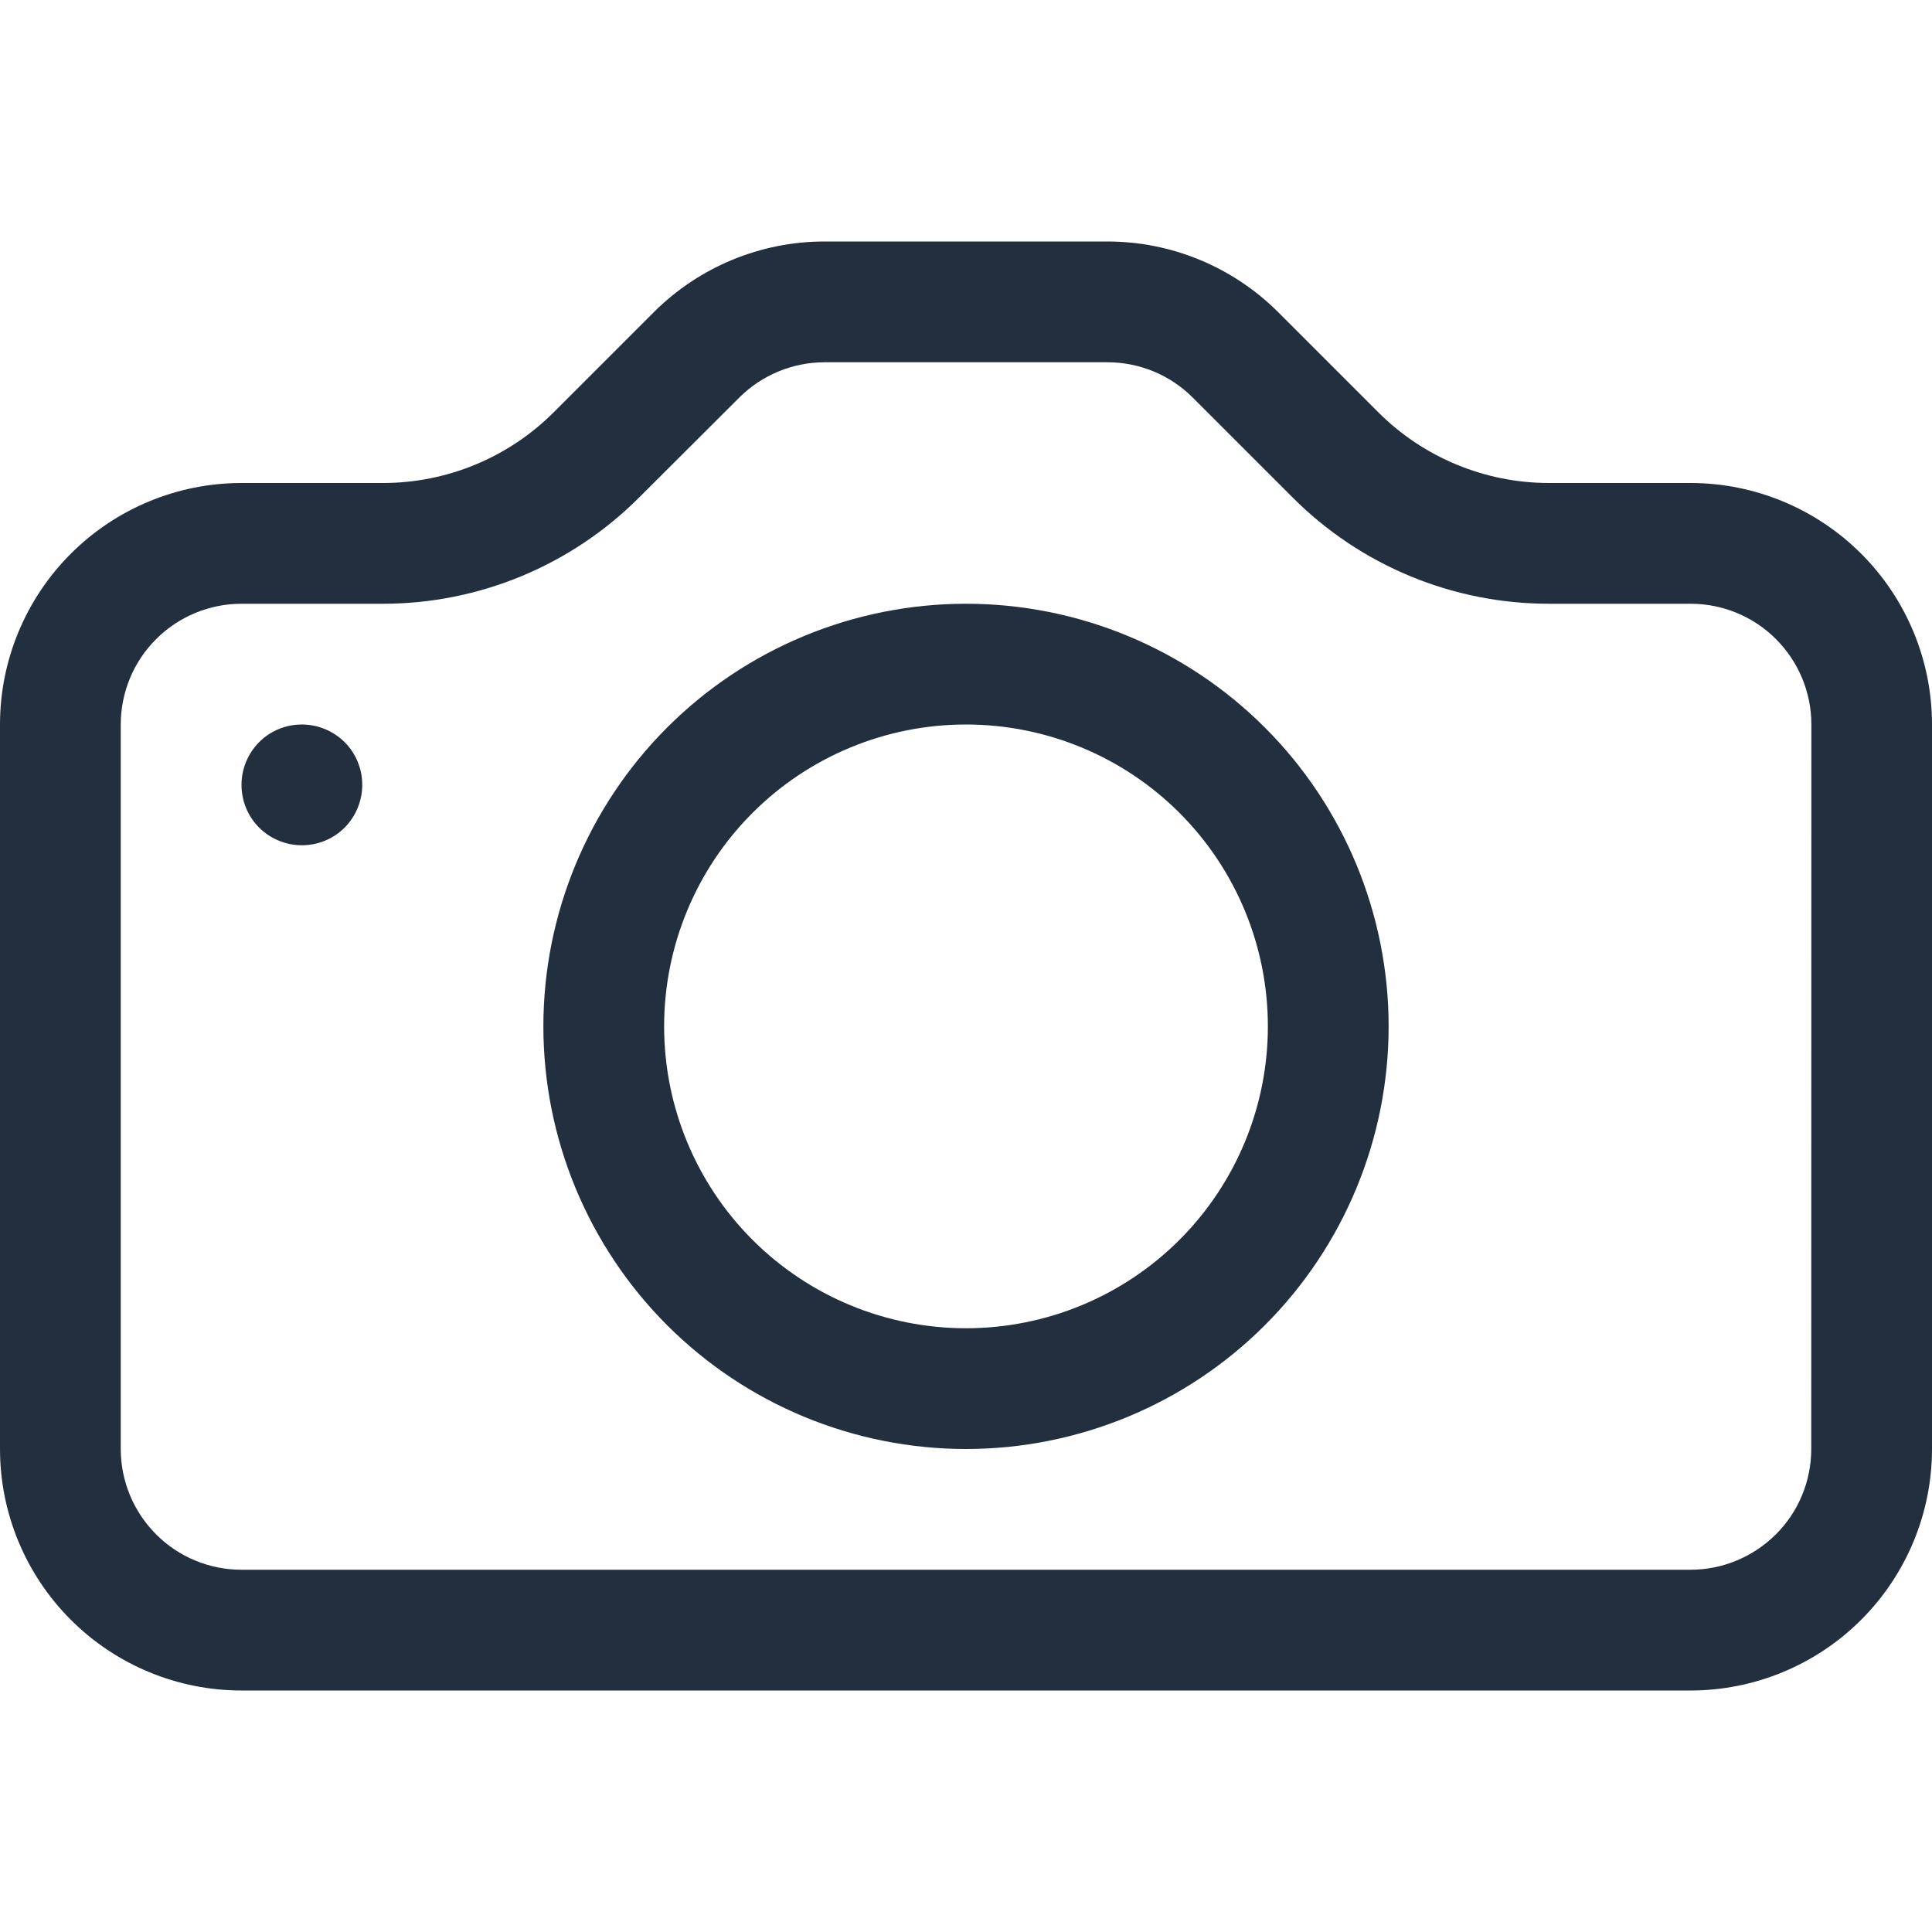
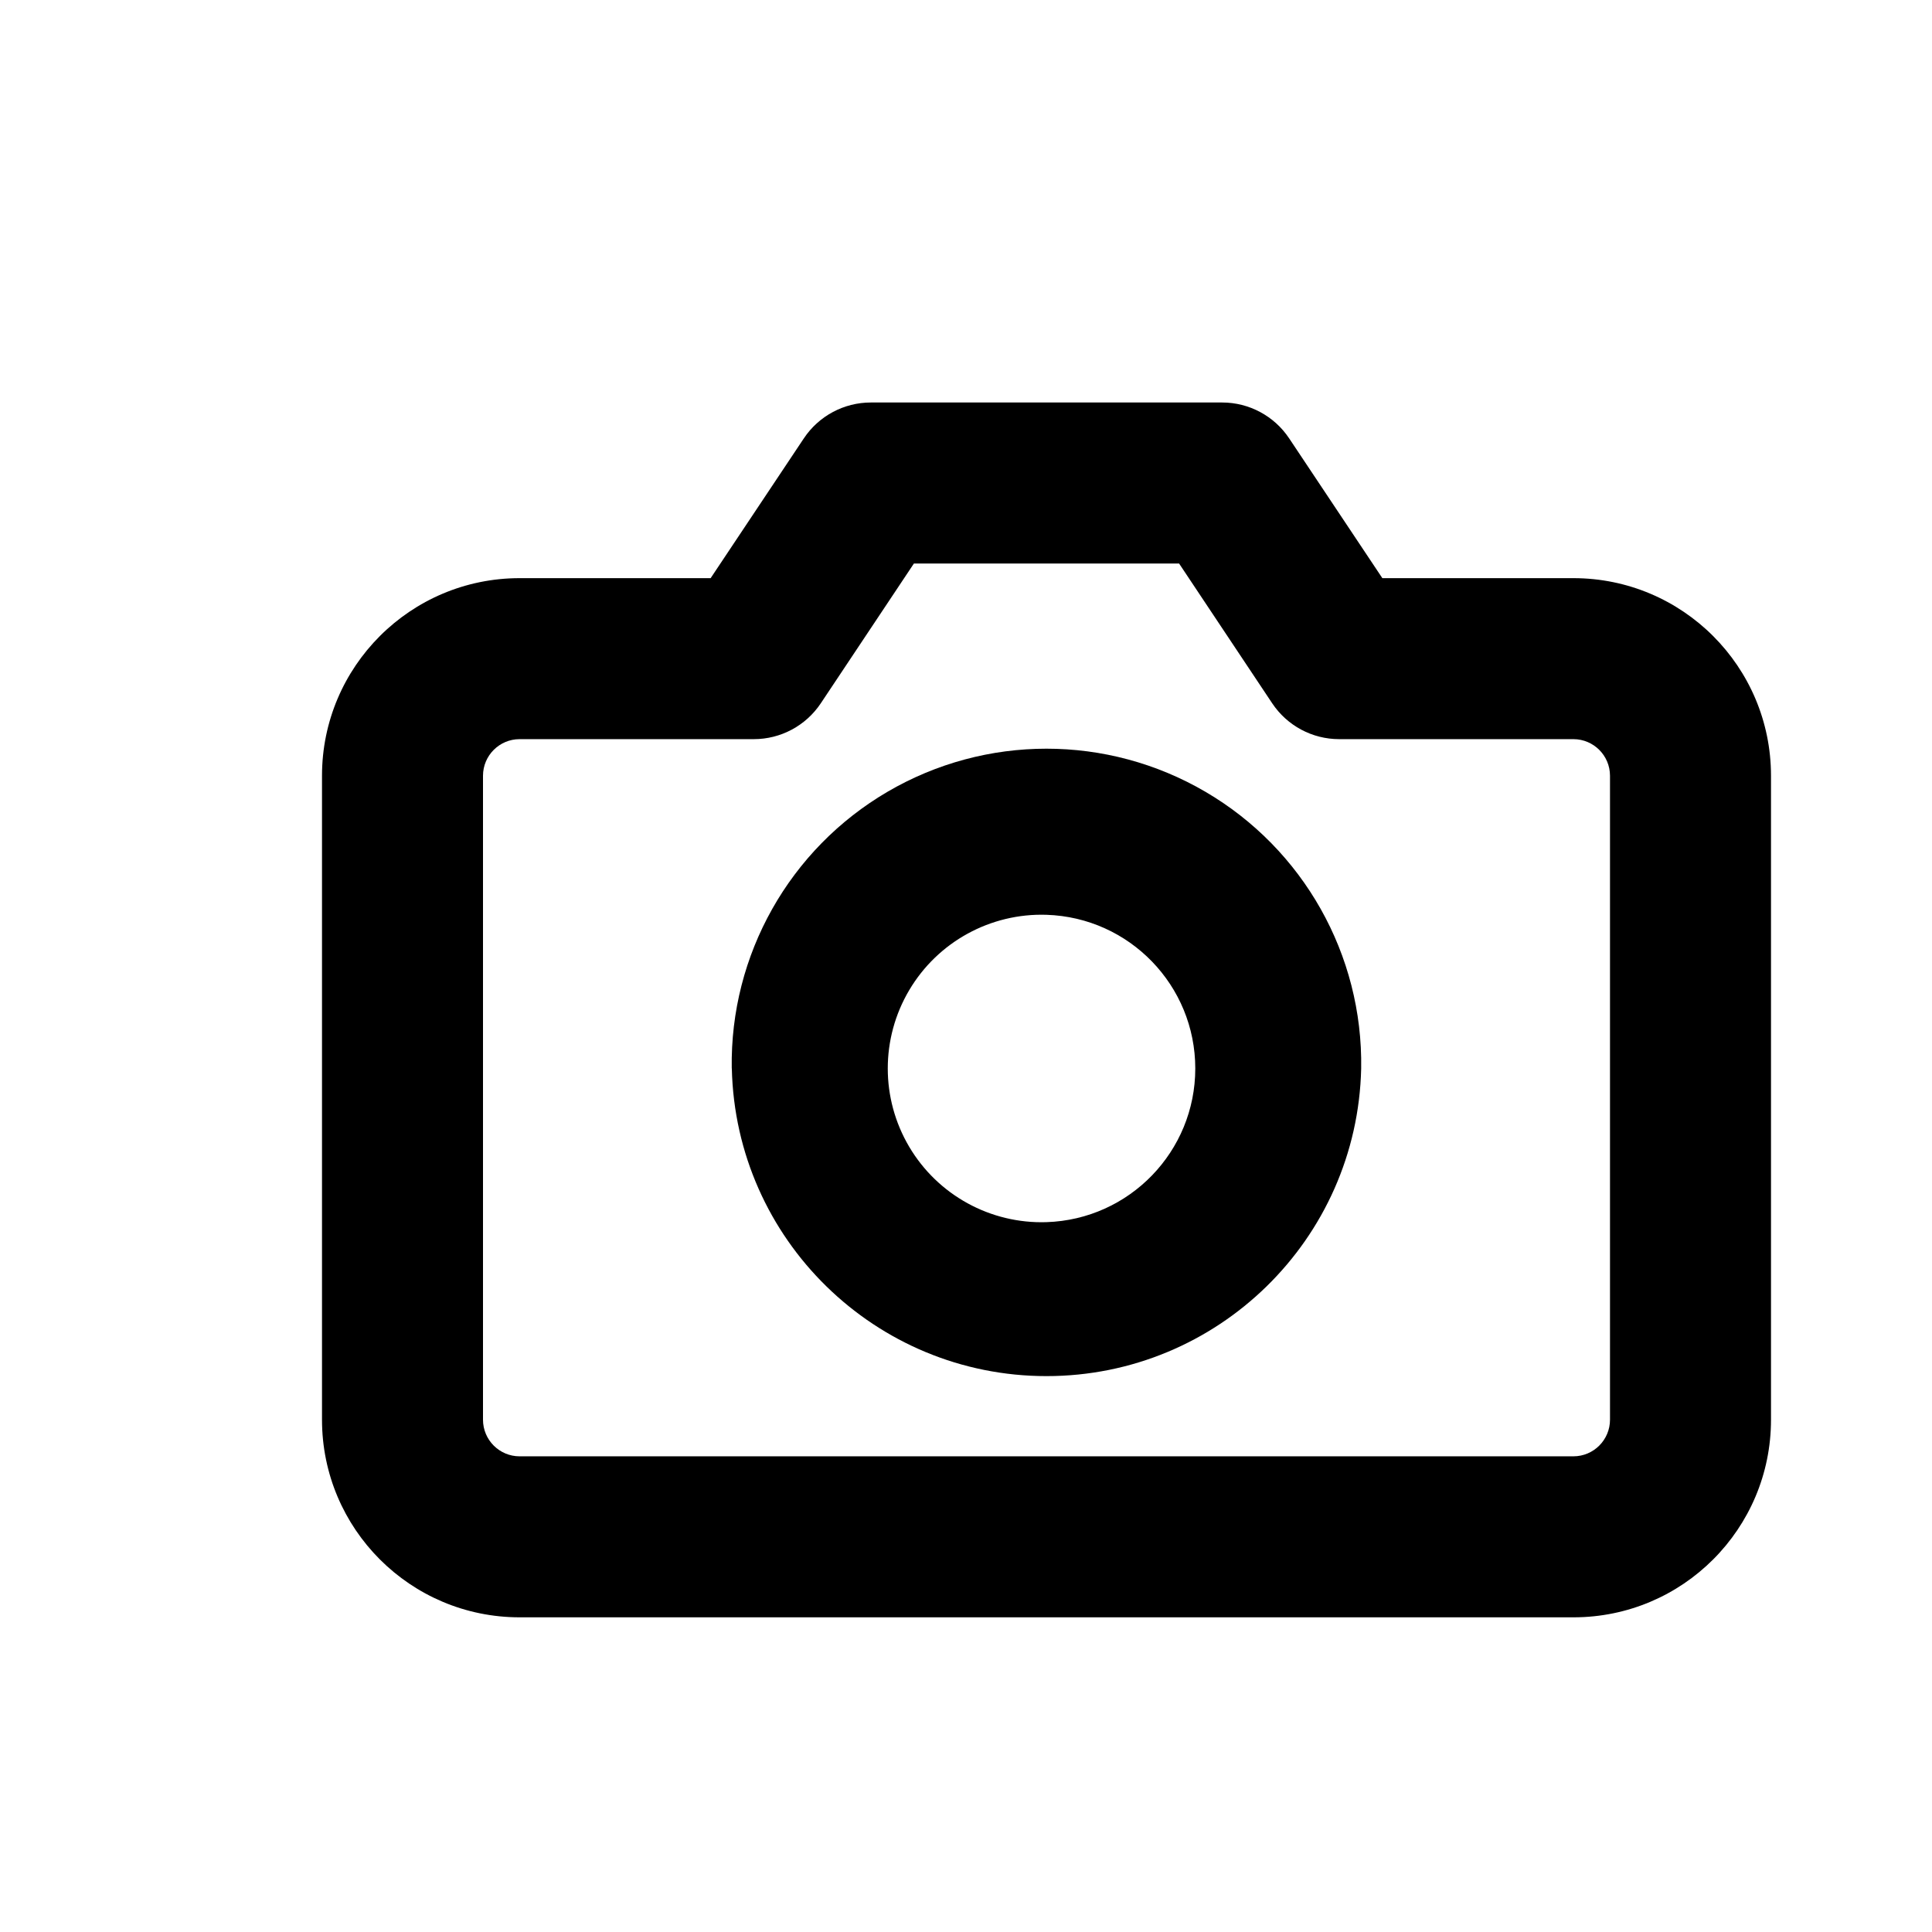
- <svg xmlns="http://www.w3.org/2000/svg" fill="none" height="16" viewBox="0 0 16 16" width="16">
-   <g fill="#222f3e">
-     <path d="m15 12c0 .265-.105.52-.293.707s-.442.293-.707.293h-12c-.265 0-.52-.105-.707-.293-.188-.188-.293-.442-.293-.707v-6c0-.265.105-.52.293-.707.188-.188.442-.293.707-.293h1.172c.795-0 1.558-.317 2.12-.879l.83-.828c.187-.187.441-.292.705-.293h2.344c.265 0.0.52.105.707.293l.828.828c.279.279.609.5.974.651s.754.228 1.149.228h1.172c.265 0 .52.105.707.293.188.188.293.442.293.707zm-13-8c-.53 0-1.039.211-1.414.586-.375.375-.586.884-.586 1.414v6c0 .53.211 1.039.586 1.414.375.375.884.586 1.414.586h12c.53 0 1.039-.211 1.414-.586s.586-.884.586-1.414v-6c0-.53-.211-1.039-.586-1.414-.375-.375-.884-.586-1.414-.586h-1.172c-.53-0-1.039-.211-1.414-.586l-.828-.828c-.375-.375-.884-.586-1.414-.586h-2.344c-.53 0-1.039.211-1.414.586l-.828.828c-.375.375-.884.586-1.414.586z" />
-     <path d="m8 11c-.663 0-1.299-.263-1.768-.732-.469-.469-.732-1.105-.732-1.768s.263-1.299.732-1.768 1.105-.732 1.768-.732 1.299.263 1.768.732c.469.469.732 1.105.732 1.768s-.263 1.299-.732 1.768c-.469.469-1.105.732-1.768.732zm0 1c.928 0 1.819-.369 2.475-1.025s1.025-1.547 1.025-2.475-.369-1.819-1.025-2.475c-.656-.656-1.547-1.025-2.475-1.025s-1.819.369-2.475 1.025c-.656.656-1.025 1.547-1.025 2.475s.369 1.819 1.025 2.475c.656.656 1.547 1.025 2.475 1.025zm-5-5.5c0 .133-.053.26-.146.354-.094.094-.221.146-.354.146s-.26-.053-.354-.146c-.094-.094-.146-.221-.146-.354s.053-.26.146-.354c.094-.094.221-.146.354-.146s.26.053.354.146c.094.094.146.221.146.354z" />
+ <svg xmlns="http://www.w3.org/2000/svg" height="24" viewBox="0 0 24 24" width="24">
+   <g clip-rule="evenodd" fill-rule="evenodd">
+     <path d="m9.986 5.445a1 1 0 0 1 .832-.445h4.364a1 1 0 0 1 .832.445l1.158 1.737h2.373a2.455 2.455 0 0 1 2.455 2.454v8a2.454 2.454 0 0 1 -2.454 2.455h-13.091a2.455 2.455 0 0 1 -2.455-2.455v-8a2.455 2.455 0 0 1 2.455-2.454h2.373zm1.367 1.555-1.157 1.737a1 1 0 0 1 -.832.445h-2.91a.455.455 0 0 0 -.454.454v8a.455.455 0 0 0 .455.455h13.09a.455.455 0 0 0 .455-.455v-8a.455.455 0 0 0 -.454-.454h-2.91a1 1 0 0 1 -.832-.445l-1.157-1.737z" />
+     <path d="m13 11.364a1.91 1.91 0 1 0 0 3.818 1.91 1.91 0 0 0 0-3.818zm-3.91 1.909a3.91 3.91 0 1 1 7.819 0 3.91 3.91 0 0 1 -7.818 0z" />
  </g>
</svg>
